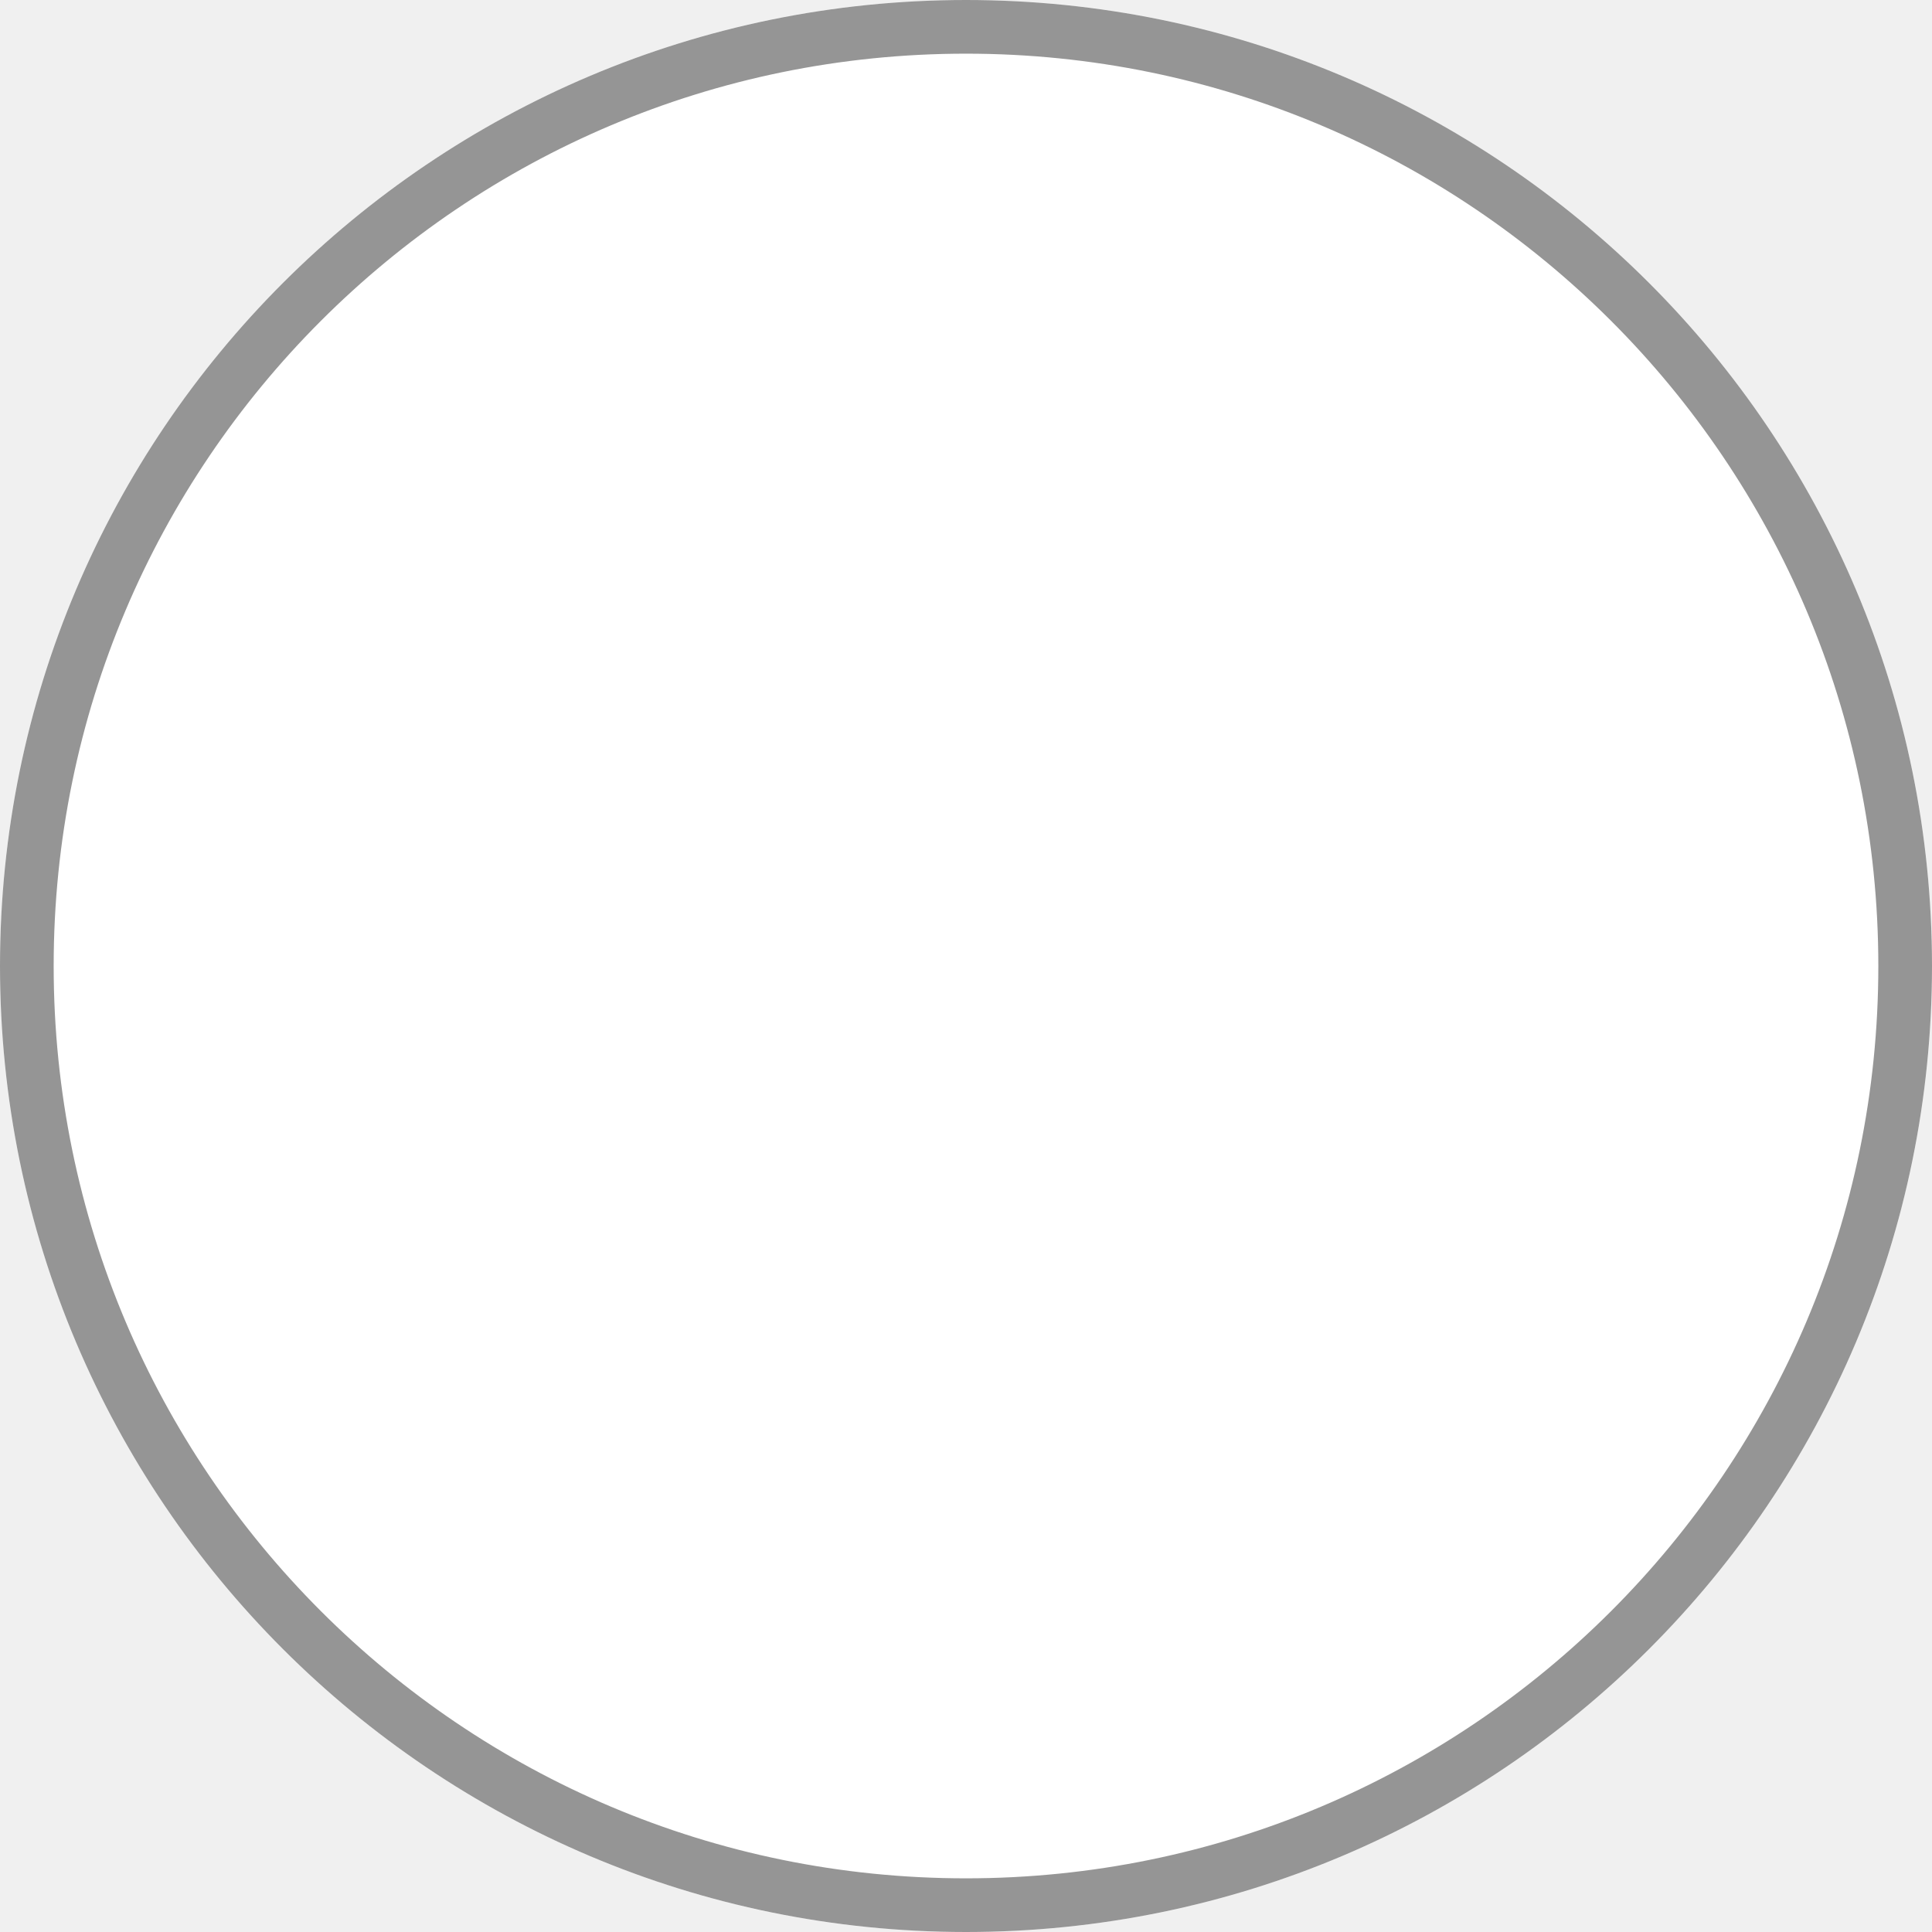
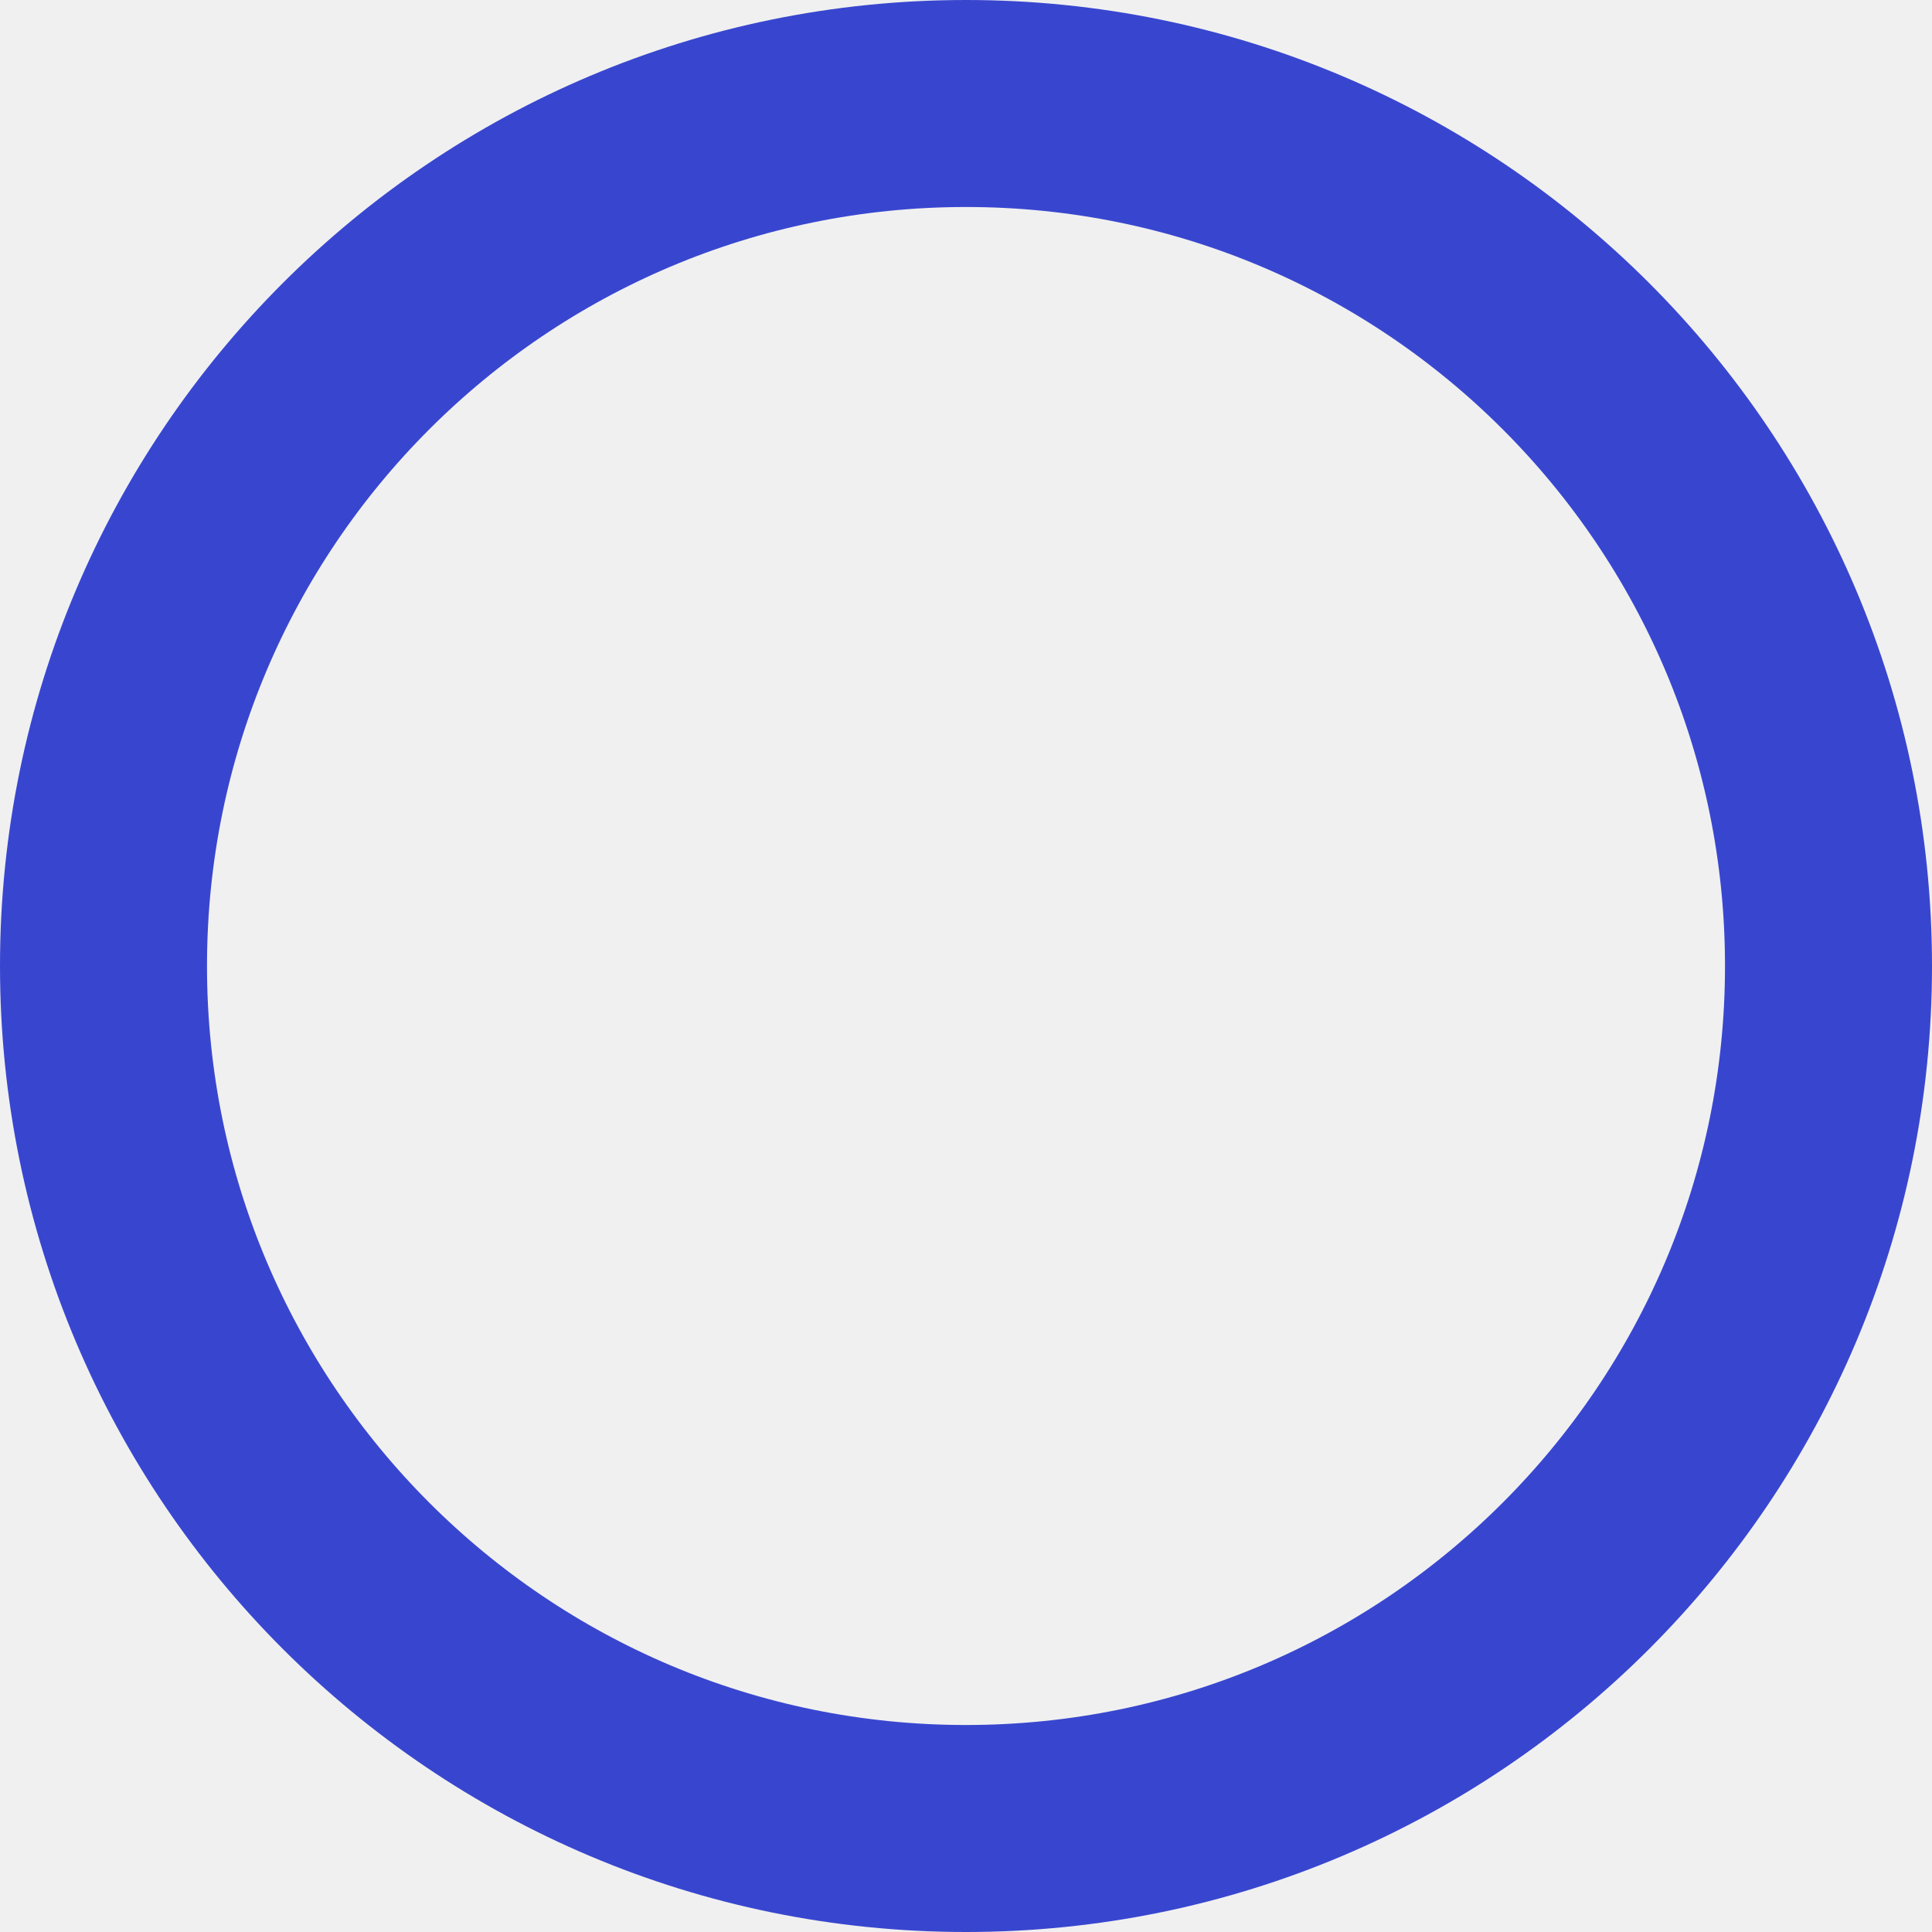
- <svg xmlns="http://www.w3.org/2000/svg" width="36" height="36" viewBox="0 0 36 36">
-   <g id="椭圆_178" data-name="椭圆 178" fill="#fff" stroke="#959595" stroke-width="1">
-     <circle cx="18" cy="18" r="18" stroke="none" />
-     <circle cx="18" cy="18" r="17.5" fill="none" />
+ <svg xmlns="http://www.w3.org/2000/svg" width="28" height="28" viewBox="0 0 28 28">
+   <g id="椭圆_53" data-name="椭圆 53" fill="none" stroke="#3846cf" stroke-width="3">
+     <circle cx="14" cy="14" r="14" stroke="none" />
+     <circle cx="14" cy="14" r="12.5" fill="none" />
  </g>
</svg>
